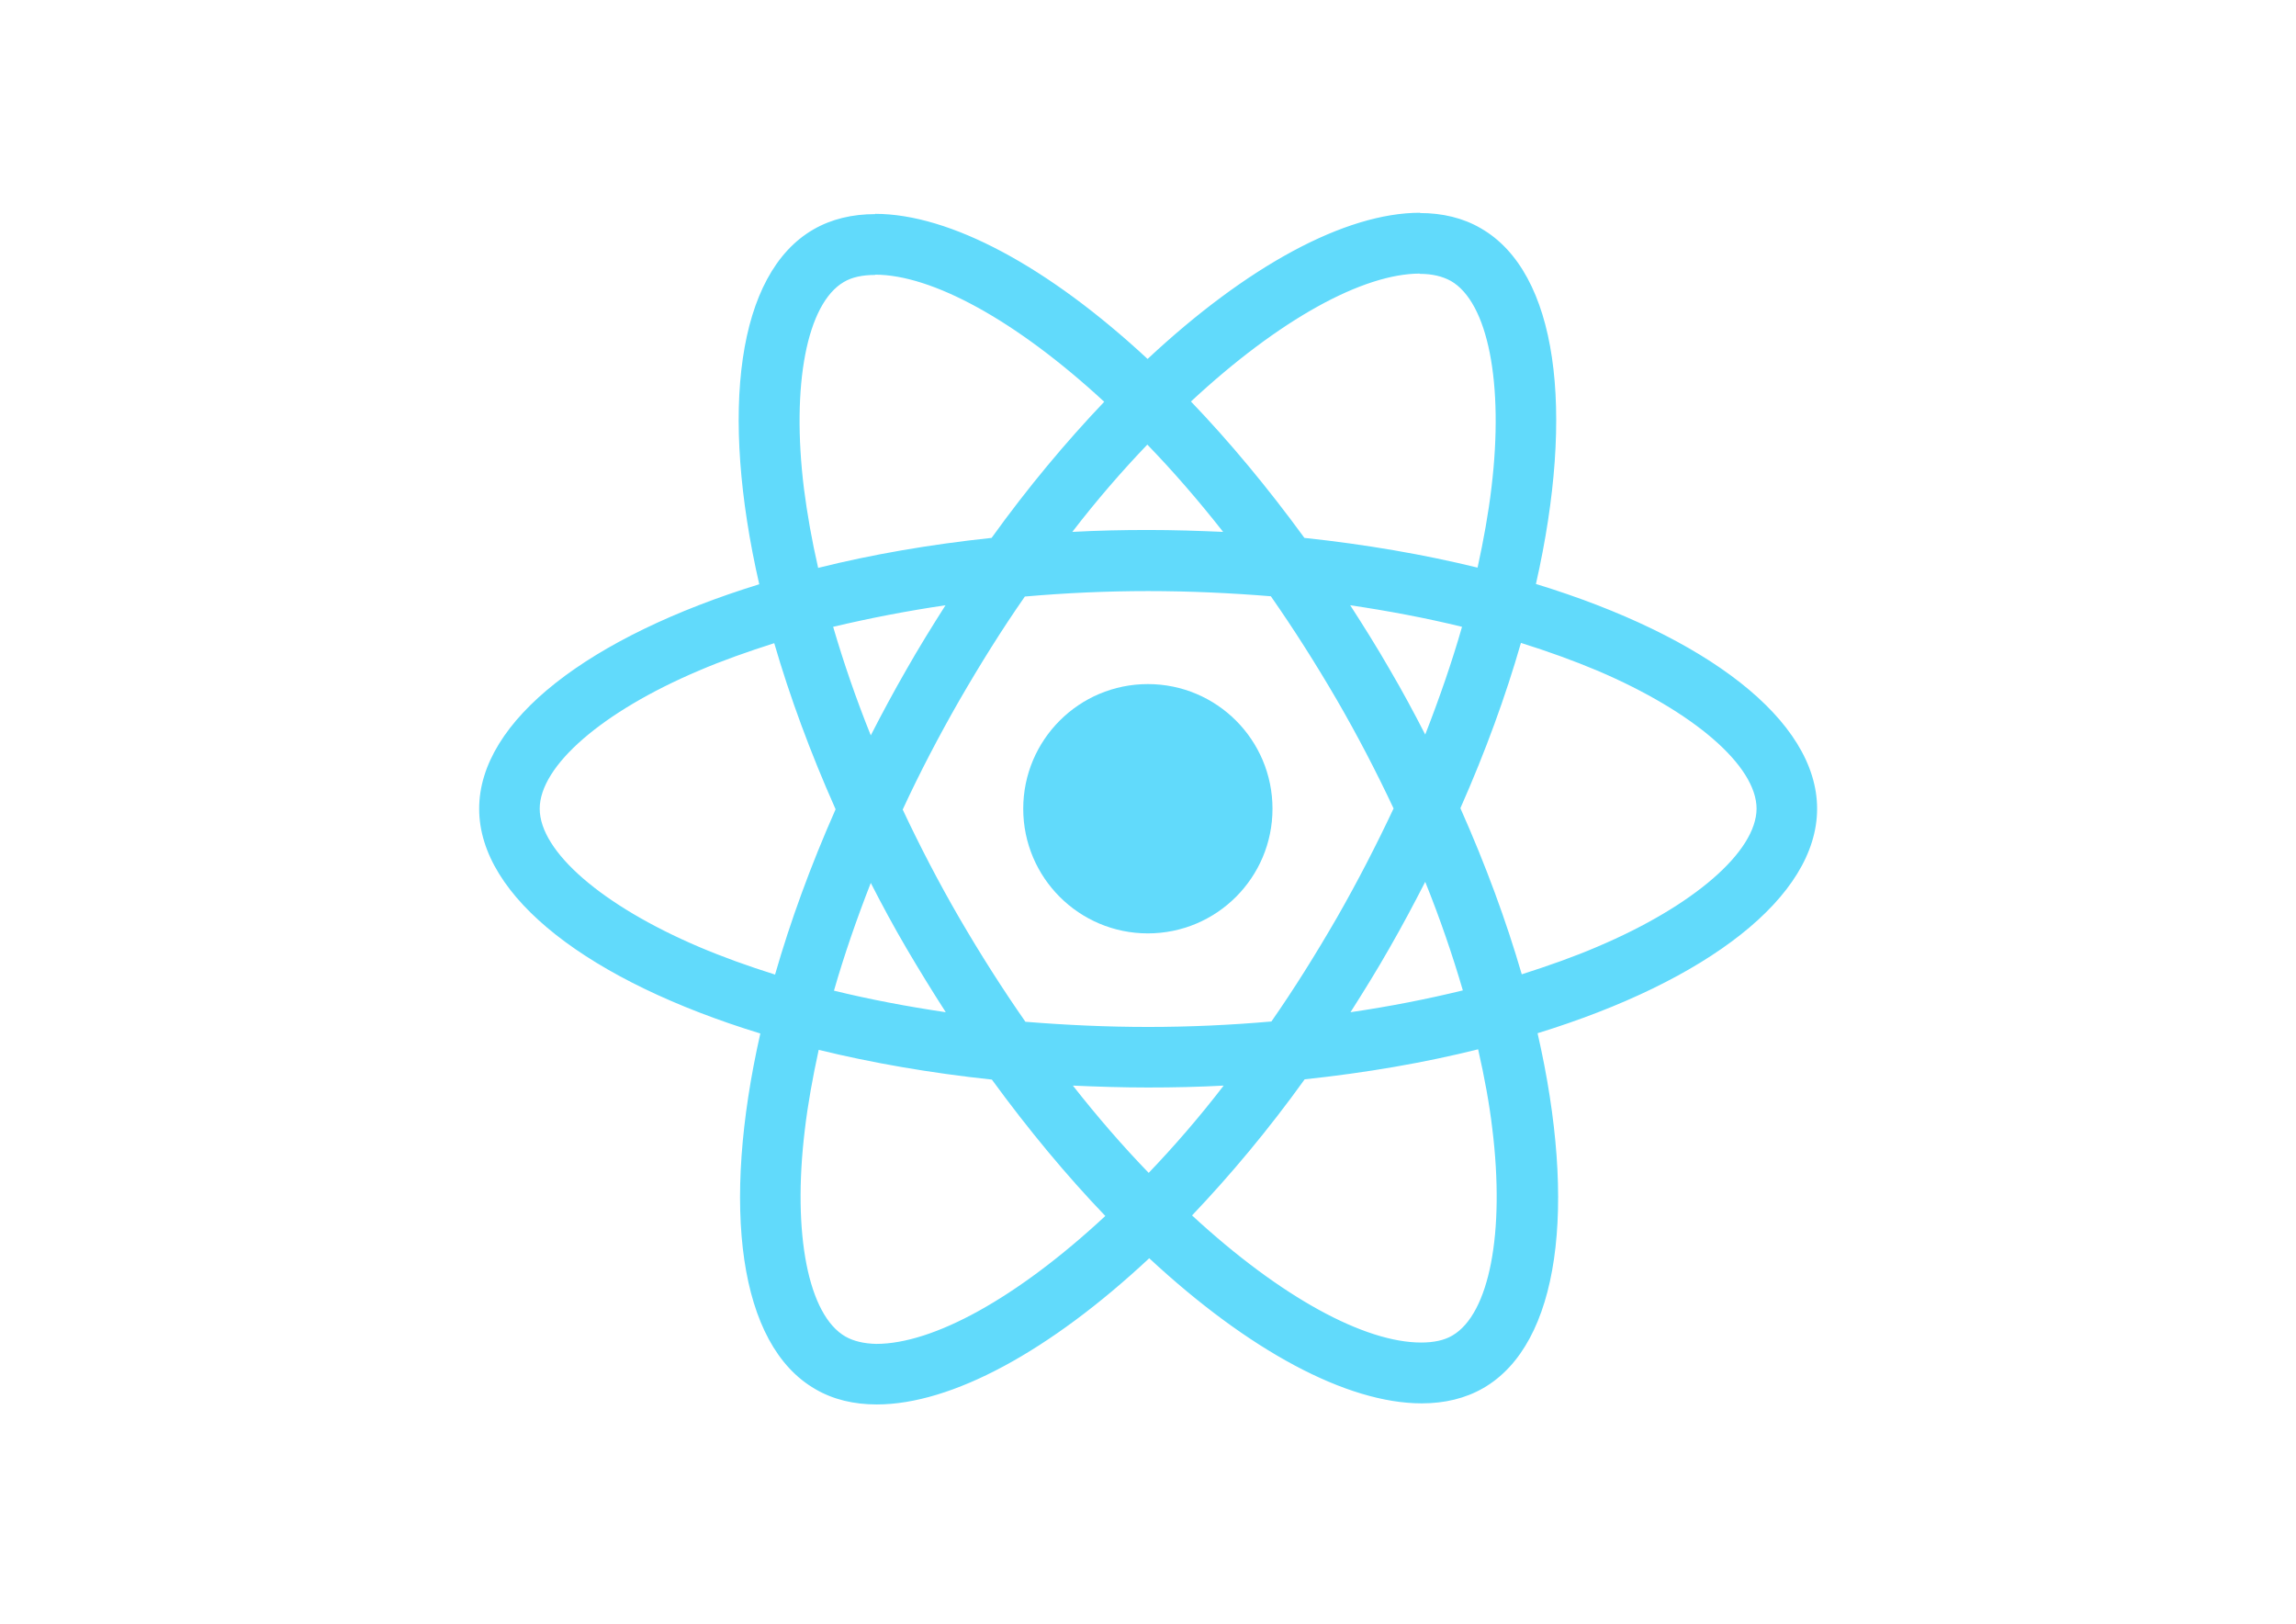
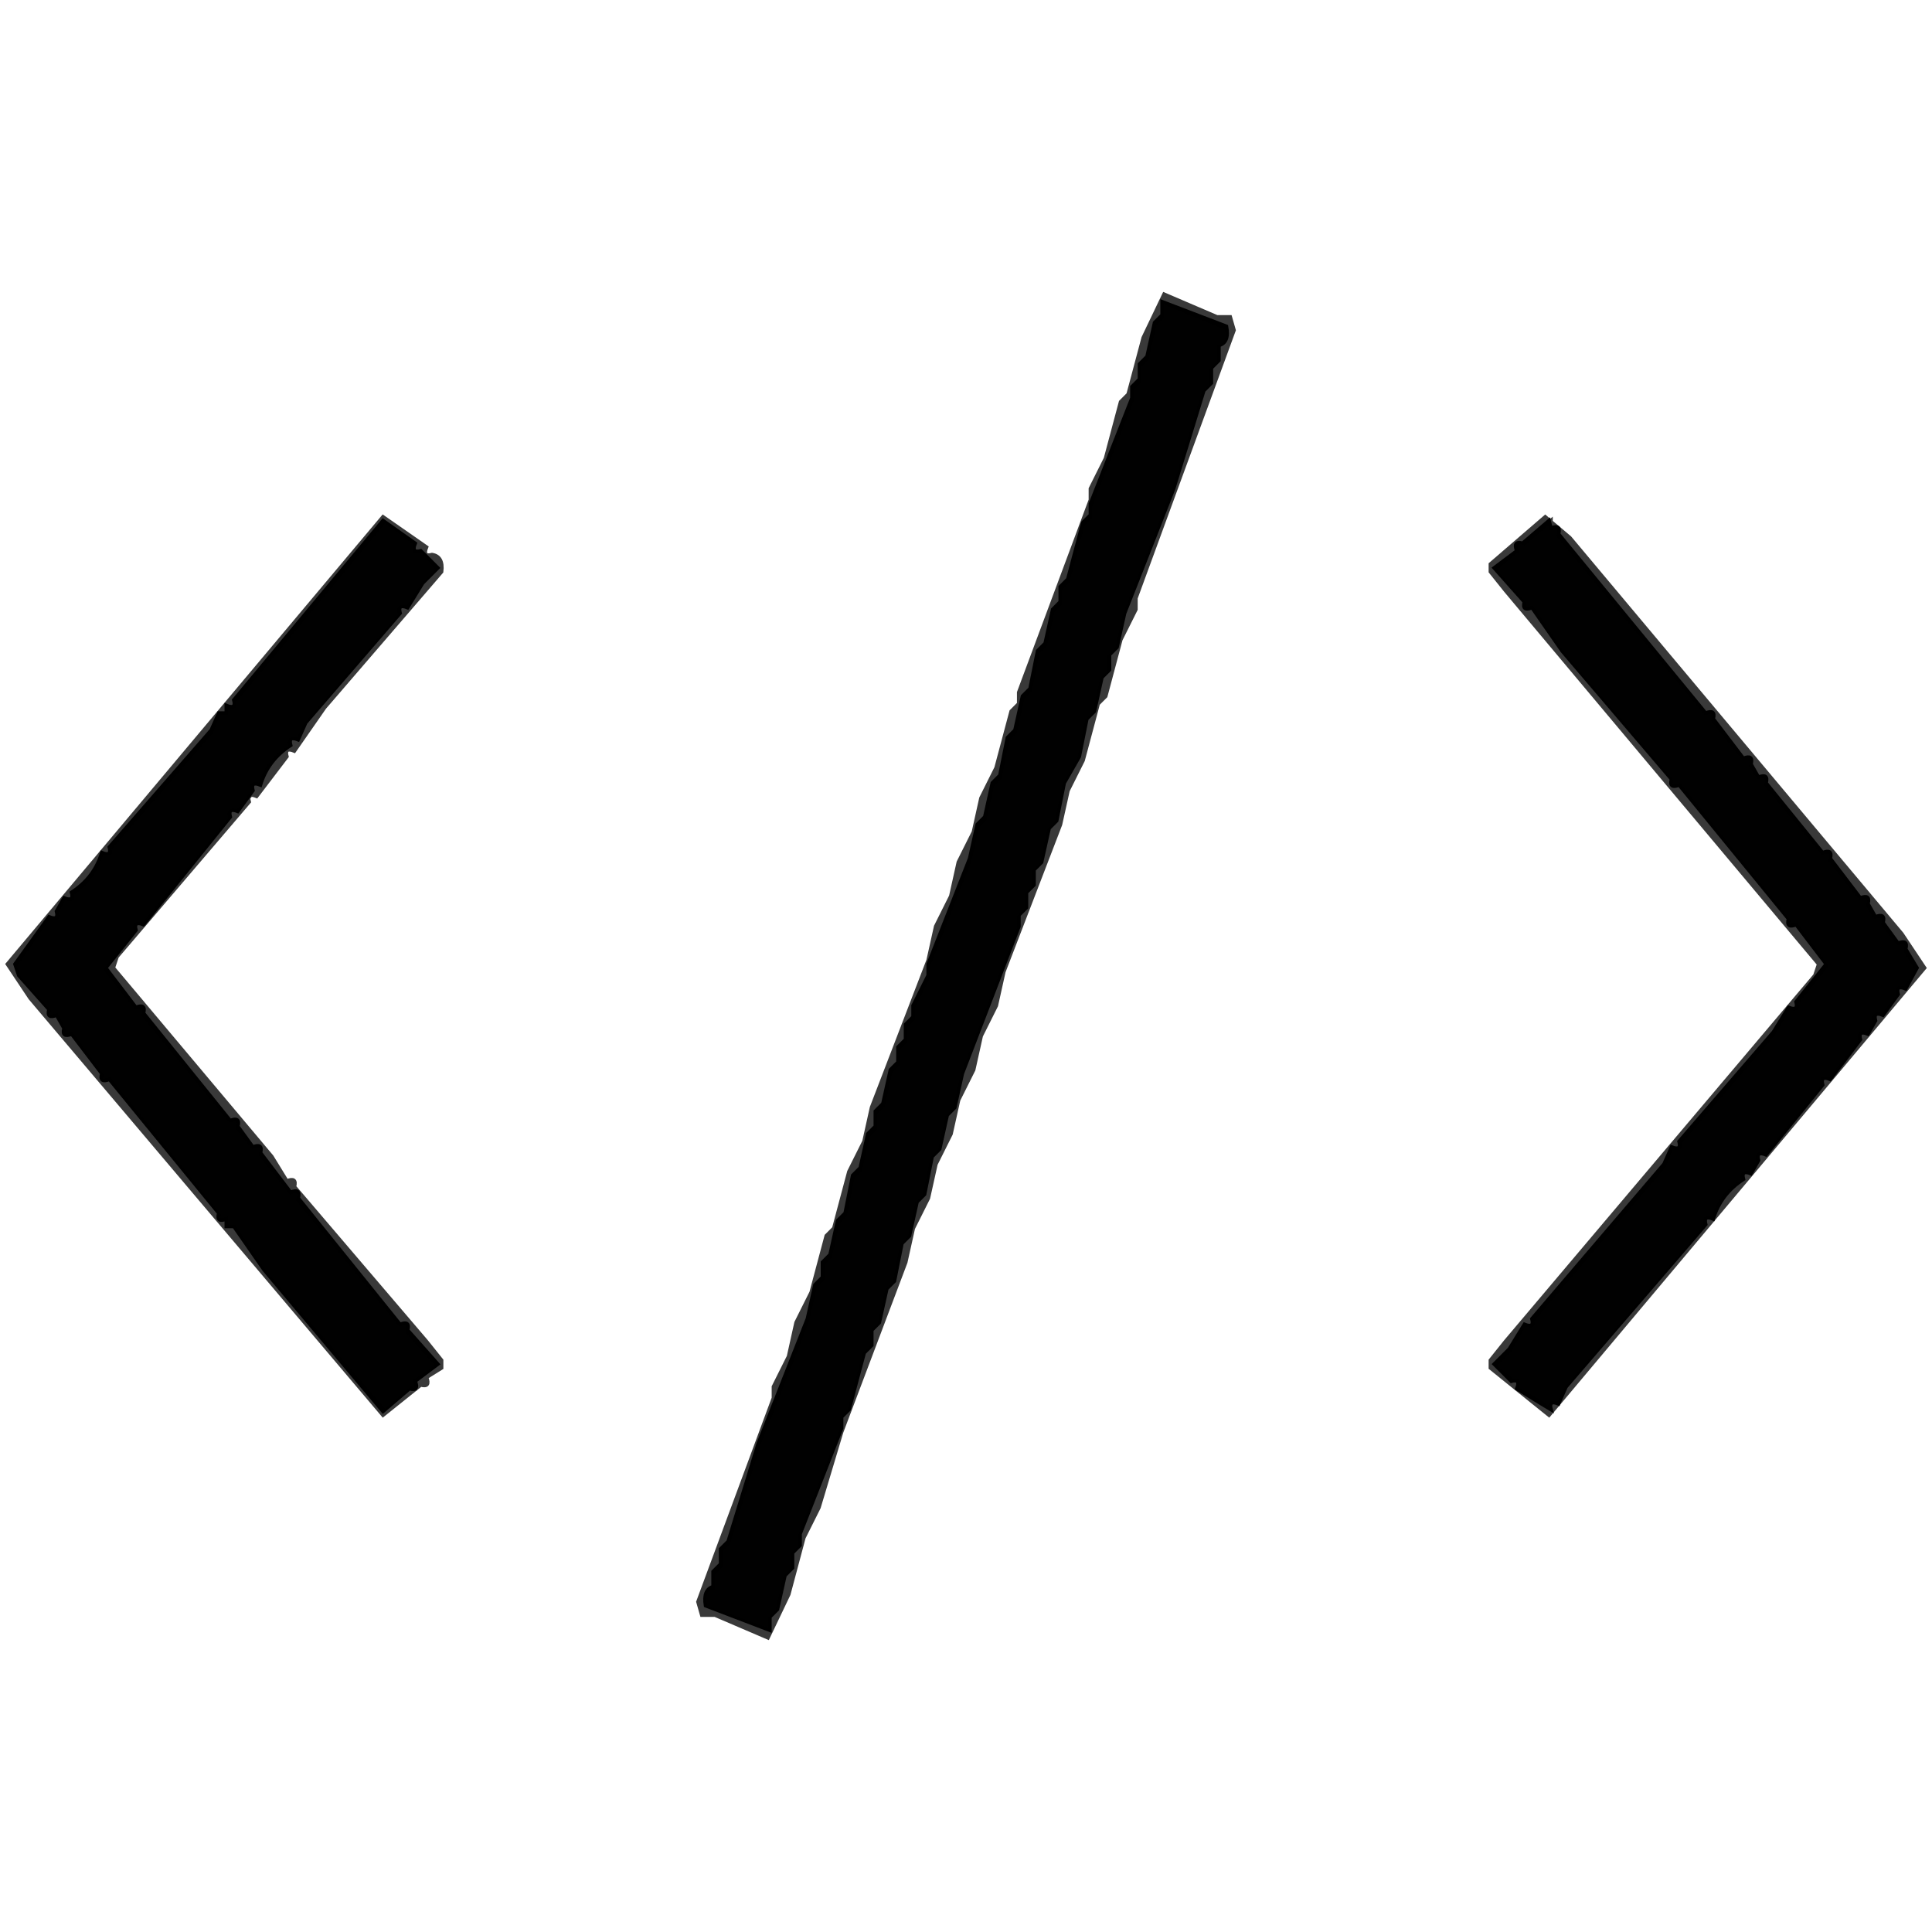
- <svg xmlns="http://www.w3.org/2000/svg" viewBox="0 0 841.9 595.3">
-   <g fill="#61DAFB">
-     <path d="M666.3 296.5c0-32.5-40.7-63.3-103.1-82.4 14.4-63.6 8-114.2-20.2-130.4-6.5-3.8-14.1-5.6-22.4-5.6v22.3c4.6 0 8.3.9 11.4 2.6 13.6 7.8 19.5 37.5 14.9 75.7-1.1 9.4-2.9 19.3-5.1 29.4-19.6-4.8-41-8.5-63.5-10.9-13.5-18.5-27.5-35.3-41.6-50 32.6-30.3 63.2-46.9 84-46.9V78c-27.5 0-63.5 19.6-99.9 53.6-36.4-33.8-72.4-53.2-99.9-53.2v22.3c20.7 0 51.4 16.5 84 46.6-14 14.7-28 31.4-41.3 49.9-22.6 2.4-44 6.1-63.6 11-2.3-10-4-19.7-5.2-29-4.7-38.2 1.1-67.9 14.6-75.8 3-1.8 6.9-2.6 11.5-2.6V78.5c-8.4 0-16 1.8-22.6 5.6-28.1 16.2-34.4 66.7-19.9 130.1-62.2 19.2-102.7 49.9-102.7 82.3 0 32.5 40.7 63.3 103.1 82.4-14.4 63.6-8 114.2 20.2 130.4 6.5 3.8 14.1 5.6 22.5 5.6 27.5 0 63.5-19.6 99.9-53.6 36.4 33.8 72.4 53.2 99.9 53.2 8.4 0 16-1.8 22.6-5.6 28.1-16.2 34.4-66.7 19.9-130.1 62-19.1 102.5-49.9 102.5-82.3zm-130.2-66.7c-3.7 12.9-8.3 26.2-13.5 39.5-4.1-8-8.4-16-13.1-24-4.6-8-9.5-15.8-14.4-23.4 14.2 2.1 27.9 4.7 41 7.9zm-45.8 106.5c-7.8 13.5-15.8 26.3-24.1 38.2-14.9 1.3-30 2-45.2 2-15.1 0-30.2-.7-45-1.9-8.3-11.9-16.4-24.6-24.2-38-7.6-13.1-14.5-26.4-20.8-39.8 6.2-13.4 13.2-26.8 20.7-39.9 7.8-13.5 15.8-26.3 24.1-38.2 14.9-1.3 30-2 45.2-2 15.1 0 30.2.7 45 1.9 8.3 11.9 16.4 24.6 24.2 38 7.6 13.1 14.5 26.4 20.8 39.8-6.3 13.4-13.2 26.8-20.7 39.9zm32.3-13c5.4 13.4 10 26.8 13.8 39.8-13.1 3.2-26.9 5.9-41.2 8 4.9-7.7 9.8-15.6 14.4-23.7 4.6-8 8.9-16.1 13-24.1zM421.2 430c-9.3-9.6-18.6-20.3-27.8-32 9 .4 18.2.7 27.5.7 9.4 0 18.7-.2 27.8-.7-9 11.7-18.3 22.4-27.5 32zm-74.4-58.9c-14.2-2.1-27.9-4.7-41-7.9 3.7-12.9 8.3-26.2 13.5-39.5 4.1 8 8.4 16 13.1 24 4.7 8 9.5 15.8 14.4 23.4zM420.7 163c9.3 9.6 18.6 20.3 27.8 32-9-.4-18.2-.7-27.5-.7-9.4 0-18.7.2-27.8.7 9-11.7 18.3-22.4 27.5-32zm-74 58.9c-4.9 7.7-9.8 15.6-14.4 23.7-4.6 8-8.9 16-13 24-5.4-13.4-10-26.8-13.8-39.8 13.1-3.1 26.9-5.8 41.2-7.9zm-90.5 125.2c-35.4-15.1-58.3-34.9-58.3-50.6 0-15.7 22.9-35.6 58.3-50.6 8.6-3.7 18-7 27.7-10.1 5.7 19.6 13.2 40 22.5 60.9-9.2 20.8-16.6 41.1-22.2 60.6-9.9-3.1-19.3-6.5-28-10.2zM310 490c-13.6-7.8-19.5-37.5-14.9-75.7 1.1-9.4 2.9-19.3 5.1-29.4 19.6 4.8 41 8.5 63.5 10.9 13.5 18.5 27.5 35.3 41.6 50-32.6 30.3-63.2 46.9-84 46.9-4.5-.1-8.3-1-11.3-2.7zm237.2-76.2c4.7 38.2-1.1 67.9-14.6 75.8-3 1.8-6.9 2.6-11.5 2.6-20.7 0-51.4-16.5-84-46.6 14-14.7 28-31.4 41.3-49.9 22.6-2.4 44-6.1 63.6-11 2.3 10.1 4.1 19.8 5.2 29.1zm38.5-66.7c-8.6 3.7-18 7-27.7 10.1-5.7-19.6-13.2-40-22.5-60.9 9.2-20.8 16.6-41.1 22.2-60.6 9.9 3.1 19.3 6.5 28.1 10.2 35.4 15.1 58.3 34.9 58.3 50.6-.1 15.7-23 35.6-58.4 50.6zM320.8 78.4z" />
-     <circle cx="420.9" cy="296.5" r="45.7" />
-     <path d="M520.5 78.1z" />
-   </g>
+ <svg xmlns="http://www.w3.org/2000/svg" width="512" height="512" version="1.1">
+   <path fill="rgb(0,0,0)" stroke="rgb(0,0,0)" stroke-width="1" opacity="0.776" d="M 308.5 78 L 322.5 84 L 326 84 L 327 87.5 L 301 158.5 L 301 161.5 L 297 169.5 L 293 184.5 L 291 186.5 L 287 201.5 L 283 209.5 L 281 218.5 L 266 257.5 L 264 266.5 L 260 274.5 L 258 283.5 L 254 291.5 L 252 300.5 L 248 308.5 L 246 317.5 L 242 325.5 L 240 334.5 L 223 379.5 L 217 399.5 L 213 407.5 L 209 422.5 L 203.5 434 L 189.5 428 L 186 428 L 185 424.5 L 205 370.5 L 205 367.5 L 209 359.5 L 211 350.5 L 215 342.5 L 219 327.5 L 221 325.5 L 225 310.5 L 229 302.5 L 231 293.5 L 246 254.5 L 248 245.5 L 252 237.5 L 254 228.5 L 258 220.5 L 260 211.5 L 264 203.5 L 268 188.5 L 270 186.5 L 270 183.5 L 289 132.5 L 289 129.5 L 293 121.5 L 297 106.5 L 299 104.5 L 303 89.5 L 308.5 78 Z M 308 80 L 308 84 L 306 86 L 304 95 L 302 97 L 302 101 L 300 103 L 300 106 L 289 134 L 289 137 L 287 139 L 283 154 L 281 156 L 281 160 L 279 162 L 277 171 L 275 173 L 273 183 L 271 185 L 269 194 L 267 196 L 265 206 L 263 208 L 261 217 L 259 219 L 257 228 L 246 256 L 246 259 L 242 267 L 242 270 L 240 272 L 240 276 L 238 278 L 238 282 L 236 284 L 234 293 L 232 295 L 232 299 L 230 301 L 228 310 L 226 312 L 224 322 L 222 324 L 220 333 L 218 335 L 218 339 L 216 341 L 214 350 L 201 383 L 193 409 L 191 411 L 191 415 L 189 417 L 189 421 Q 186 421 187 426 L 204 432 L 204 429 L 206 427 L 208 418 L 210 416 L 210 412 L 212 410 L 212 407 L 223 379 L 223 376 L 225 374 L 229 359 L 231 357 L 231 353 L 233 351 L 235 342 L 237 340 L 239 330 L 241 328 L 243 319 L 245 317 L 247 307 L 249 305 L 251 296 L 253 294 L 255 285 L 270 246 L 270 243 L 272 241 L 272 237 L 274 235 L 274 231 L 276 229 L 278 220 L 280 218 L 282 208 L 286 201 L 288 191 L 290 189 L 292 180 L 294 178 L 294 174 L 296 172 L 298 163 L 311 130 L 319 104 L 321 102 L 321 98 L 323 96 L 323 92 Q 326 91 325 87 L 308 80 Z " />
+   <path fill="rgb(0,0,0)" stroke="rgb(0,0,0)" stroke-width="1" opacity="0.776" d="M 101.5 137 L 113 145 Q 111.9 147.7 114.5 147 Q 117.5 147.5 117 151.5 L 86 187.5 L 78 199 Q 75.3 197.9 76 200.5 L 68 211 Q 65.3 209.9 66 212.5 L 31 253.5 L 30 256.5 L 72 306.5 L 76 313 Q 78.7 311.9 78 314.5 L 113 355.5 L 117 360.5 L 117 362.5 L 113 365 Q 114.1 367.7 111.5 367 L 101.5 375 L 8 264.5 L 2 255.5 L 101.5 137 Z M 102 138 L 62 186 Q 63 188 60 187 L 60 189 L 58 189 L 56 194 L 29 225 Q 30 227 27 226 Q 25 233 19 237 Q 20 239 17 238 L 15 242 Q 16 244 13 243 L 4 256 L 5 259 L 13 268 Q 12 270 15 269 L 17 273 Q 16 275 19 274 L 27 285 Q 26 287 29 286 L 58 322 Q 57 324 60 323 L 60 325 L 62 325 L 70 337 L 102 374 L 109 368 Q 111 369 110 366 L 116 362 L 108 353 Q 109 350 106 351 L 79 318 Q 80 315 77 316 L 69 306 Q 70 303 67 304 L 63 299 Q 64 296 61 297 L 38 269 Q 39 266 36 267 L 28 257 L 36 247 Q 35 244 38 245 L 61 217 Q 60 214 63 215 L 67 210 Q 66 207 69 208 Q 71 201 77 198 Q 76 195 79 196 L 81 192 L 106 163 Q 105 160 108 161 L 112 155 L 116 151 L 112 146 Q 109 147 110 144 L 102 138 Z " />
+   <path fill="rgb(0,0,0)" stroke="rgb(0,0,0)" stroke-width="1" opacity="0.776" d="M 409.5 137 L 416 142.5 L 504 247.5 L 510 256.5 L 410.5 375 L 395 362.5 L 395 360.5 L 399 355.5 L 481 258.5 L 482 255.5 L 399 156.5 L 395 151.5 L 395 149.5 L 409.5 137 Z M 411 138 L 404 144 Q 401 143 402 146 L 396 151 L 404 160 Q 403 162 406 161 L 414 173 L 443 207 Q 442 209 445 208 L 474 244 Q 473 246 476 245 L 484 256 L 476 266 Q 477 268 474 267 L 470 274 L 445 303 Q 446 305 443 304 L 441 309 L 406 350 Q 407 352 404 351 L 400 358 L 396 362 L 401 366 Q 403 365 402 368 L 409 372 L 411 374 Q 410 371 413 372 L 415 368 L 452 325 Q 451 322 454 323 Q 456 316 462 313 Q 461 310 464 311 L 466 308 Q 465 305 468 306 L 483 288 Q 482 285 485 286 L 493 276 Q 492 273 495 274 L 497 271 Q 496 268 499 269 L 503 264 Q 502 261 505 262 L 508 257 L 505 252 Q 506 249 503 250 L 499 245 Q 500 242 497 243 L 495 240 Q 496 237 493 238 L 485 228 Q 486 225 483 226 L 468 208 Q 469 205 466 206 L 464 203 Q 465 200 462 201 L 454 191 Q 455 188 452 189 L 413 142 Q 414 139 411 140 L 411 138 Z " />
+   <path fill="rgb(0,0,0)" stroke="rgb(0,0,0)" stroke-width="1" opacity="0" d="M 0 0 L 512 0 L 512 512 L 0 512 L 0 0 Z M 309 78 L 303 90 L 299 105 L 297 107 L 293 122 L 289 130 L 289 133 L 270 184 L 270 187 L 268 189 L 264 204 L 260 212 L 258 221 L 254 229 L 252 238 L 248 246 L 246 255 L 231 294 L 229 303 L 225 311 L 221 326 L 219 328 L 215 343 L 211 351 L 209 360 L 205 368 L 205 371 L 185 425 L 186 428 L 190 428 L 204 434 L 209 423 L 213 408 L 217 400 L 223 380 L 240 335 L 242 326 L 246 318 L 248 309 L 252 301 L 254 292 L 258 284 L 260 275 L 264 267 L 266 258 L 281 219 L 283 210 L 287 202 L 291 187 L 293 185 L 297 170 L 301 162 L 301 159 L 327 88 L 326 84 L 323 84 L 309 78 Z M 102 137 L 2 256 L 8 265 L 102 375 L 112 367 Q 114 368 113 365 L 117 363 L 117 361 L 113 356 L 78 315 Q 79 312 76 313 L 72 307 L 30 257 L 31 254 L 66 213 Q 65 210 68 211 L 76 201 Q 75 198 78 199 L 86 188 L 117 152 Q 118 148 115 147 Q 112 148 113 145 L 102 137 Z M 410 137 L 395 150 L 395 152 L 399 157 L 482 256 L 481 259 L 399 356 L 395 361 L 395 363 L 411 375 L 510 257 L 504 248 L 416 143 L 410 137 Z " />
+   <path fill="rgb(0,0,0)" stroke="rgb(0,0,0)" stroke-width="1" opacity="0.996" d="M 308 80 L 325 86.5 Q 325.8 90.8 323 91.5 L 323 95.5 L 321 97.5 L 321 101.5 L 319 103.5 L 311 129.5 L 298 162.5 L 296 171.5 L 294 173.5 L 294 177.5 L 292 179.5 L 290 188.5 L 288 190.5 L 286 200.5 L 282 207.5 L 280 217.5 L 278 219.5 L 276 228.5 L 274 230.5 L 274 234.5 L 272 236.5 L 272 240.5 L 270 242.5 L 270 245.5 L 255 284.5 L 253 293.5 L 251 295.5 L 249 304.5 L 247 306.5 L 245 316.5 L 243 318.5 L 241 327.5 L 239 329.5 L 237 339.5 L 235 341.5 L 233 350.5 L 231 352.5 L 231 356.5 L 229 358.5 L 225 373.5 L 223 375.5 L 223 378.5 L 212 406.5 L 212 409.5 L 210 411.5 L 210 415.5 L 208 417.5 L 206 426.5 L 204 428.5 L 204 432 L 187 425.5 Q 186.3 421.3 189 420.5 L 189 416.5 L 191 414.5 L 191 410.5 L 193 408.5 L 201 382.5 L 214 349.5 L 216 340.5 L 218 338.5 L 218 334.5 L 220 332.5 L 222 323.5 L 224 321.5 L 226 311.5 L 228 309.5 L 230 300.5 L 232 298.5 L 232 294.5 L 234 292.5 L 236 283.5 L 238 281.5 L 238 277.5 L 240 275.5 L 240 271.5 L 242 269.5 L 242 266.5 L 246 258.5 L 246 255.5 L 257 227.5 L 259 218.5 L 261 216.5 L 263 207.5 L 265 205.5 L 267 195.5 L 269 193.5 L 271 184.5 L 273 182.5 L 275 172.5 L 277 170.5 L 279 161.5 L 281 159.5 L 281 155.5 L 283 153.5 L 287 138.5 L 289 136.5 L 289 133.5 L 300 105.5 L 300 102.5 L 302 100.5 L 302 96.5 L 304 94.5 L 306 85.5 L 308 83.5 L 308 80 Z " />
+   <path fill="rgb(0,0,0)" stroke="rgb(0,0,0)" stroke-width="1" opacity="0.996" d="M 101.5 138 L 110 144 Q 108.9 146.7 111.5 146 L 116 150.5 L 112 154.5 L 108 161 Q 105.3 159.9 106 162.5 L 81 191.5 L 79 196 Q 76.3 194.9 77 197.5 Q 71 201.4 69 208 Q 66.3 206.9 67 209.5 L 63 215 Q 60.3 213.9 61 216.5 L 38 245 Q 35.3 243.9 36 246.5 L 28 256.5 L 36 267 Q 38.7 265.9 38 268.5 L 61 297 Q 63.7 295.9 63 298.5 L 67 304 Q 69.7 302.9 69 305.5 L 77 316 Q 79.7 314.9 79 317.5 L 106 351 Q 108.7 349.9 108 352.5 L 116 361.5 L 110 366 Q 111.1 368.7 108.5 368 L 101.5 374 L 70 336.5 L 62 325 L 60 325 L 60 323 Q 57.3 324.1 58 321.5 L 29 286 Q 26.3 287.1 27 284.5 L 19 274 Q 16.3 275.1 17 272.5 L 15 269 Q 12.3 270.1 13 267.5 L 5 258.5 L 4 255.5 L 13 243 Q 15.7 244.1 15 241.5 L 17 238 Q 19.7 239.1 19 236.5 Q 25 232.6 27 226 Q 29.7 227.1 29 224.5 L 56 193.5 L 58 189 L 60 189 L 60 187 Q 62.7 188.1 62 185.5 L 101.5 138 Z " />
+   <path fill="rgb(0,0,0)" stroke="rgb(0,0,0)" stroke-width="1" opacity="0.996" d="M 410.5 138 L 411 140 Q 413.7 138.9 413 141.5 L 452 189 Q 454.7 187.9 454 190.5 L 462 201 Q 464.7 199.9 464 202.5 L 466 206 Q 468.7 204.9 468 207.5 L 483 226 Q 485.7 224.9 485 227.5 L 493 238 Q 495.7 236.9 495 239.5 L 497 243 Q 499.7 241.9 499 244.5 L 503 250 Q 505.7 248.9 505 251.5 L 508 256.5 L 505 262 Q 502.3 260.9 503 263.5 L 499 269 Q 496.3 267.9 497 270.5 L 495 274 Q 492.3 272.9 493 275.5 L 485 286 Q 482.3 284.9 483 287.5 L 468 306 Q 465.3 304.9 466 307.5 L 464 311 Q 461.3 309.9 462 312.5 Q 456 316.4 454 323 Q 451.3 321.9 452 324.5 L 415 367.5 L 413 372 Q 410.3 370.9 411 373.5 L 408.5 372 L 402 368 Q 403.1 365.3 400.5 366 L 396 361.5 L 400 357.5 L 404 351 Q 406.7 352.1 406 349.5 L 441 308.5 L 443 304 Q 445.7 305.1 445 302.5 L 470 273.5 L 474 267 Q 476.7 268.1 476 265.5 L 484 255.5 L 476 245 Q 473.3 246.1 474 243.5 L 445 208 Q 442.3 209.1 443 206.5 L 414 172.5 L 406 161 Q 403.3 162.1 404 159.5 L 396 150.5 L 402 146 Q 400.9 143.3 403.5 144 L 410.5 138 Z " />
</svg>
